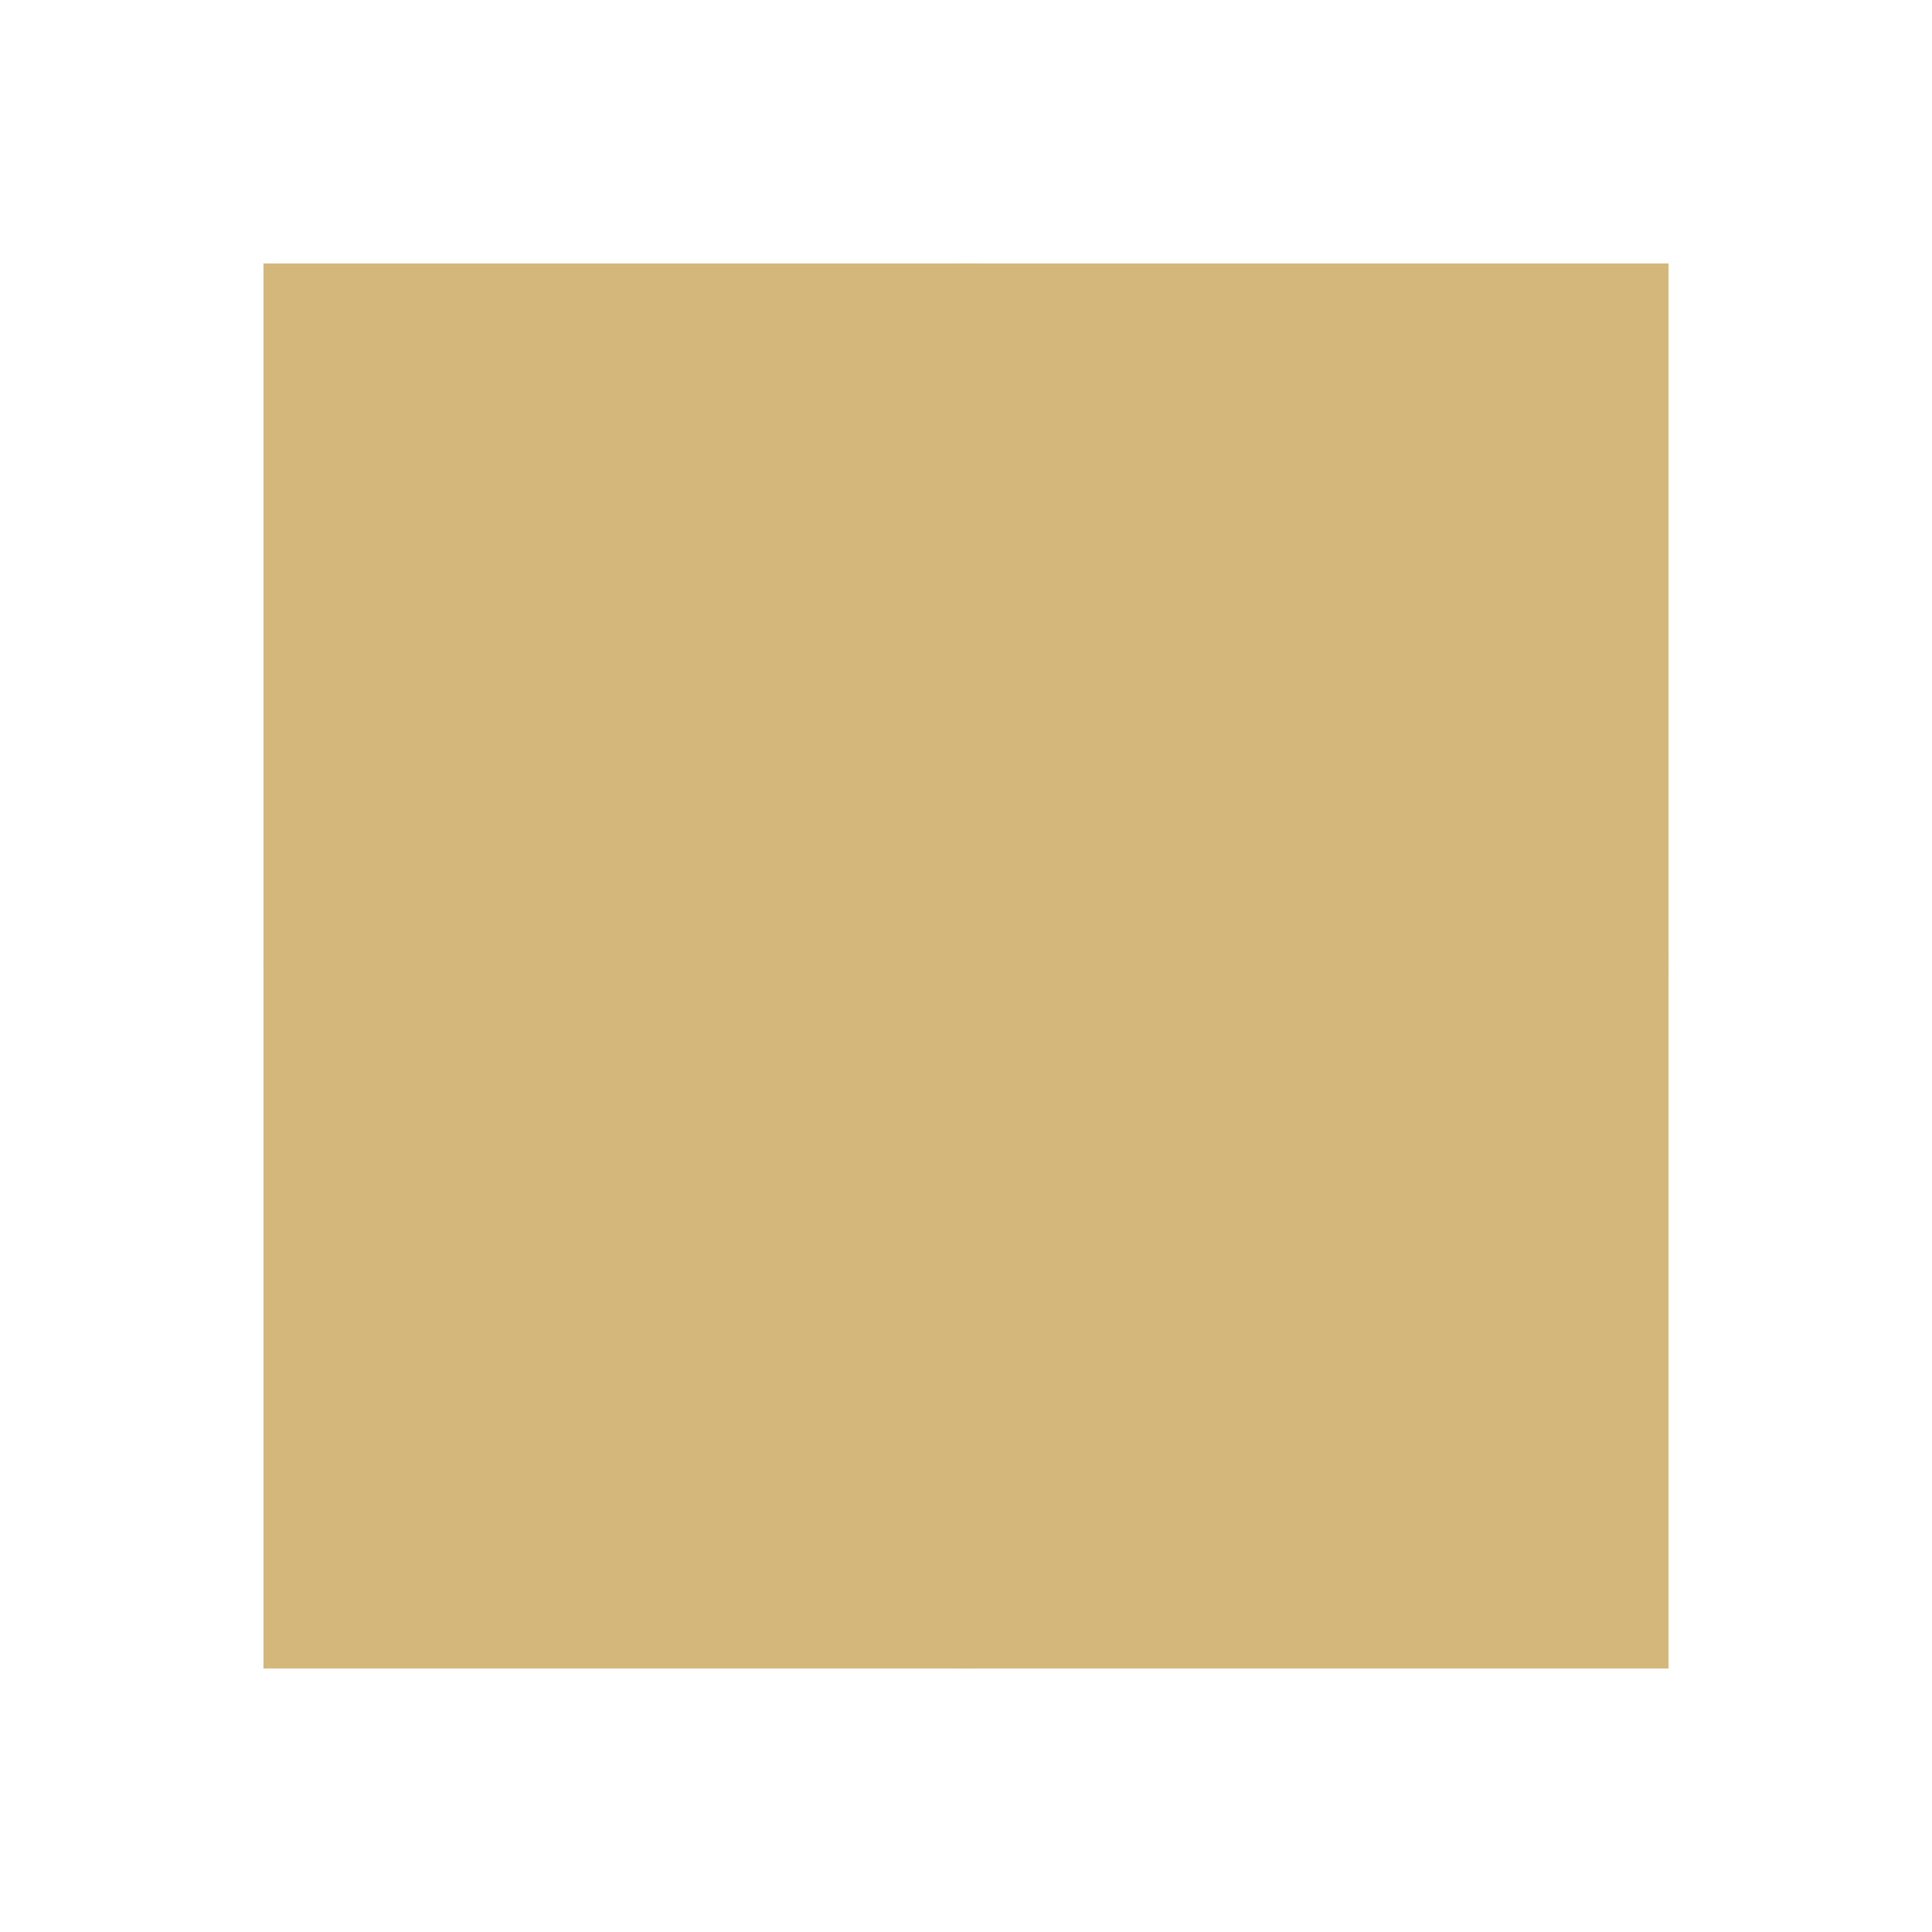
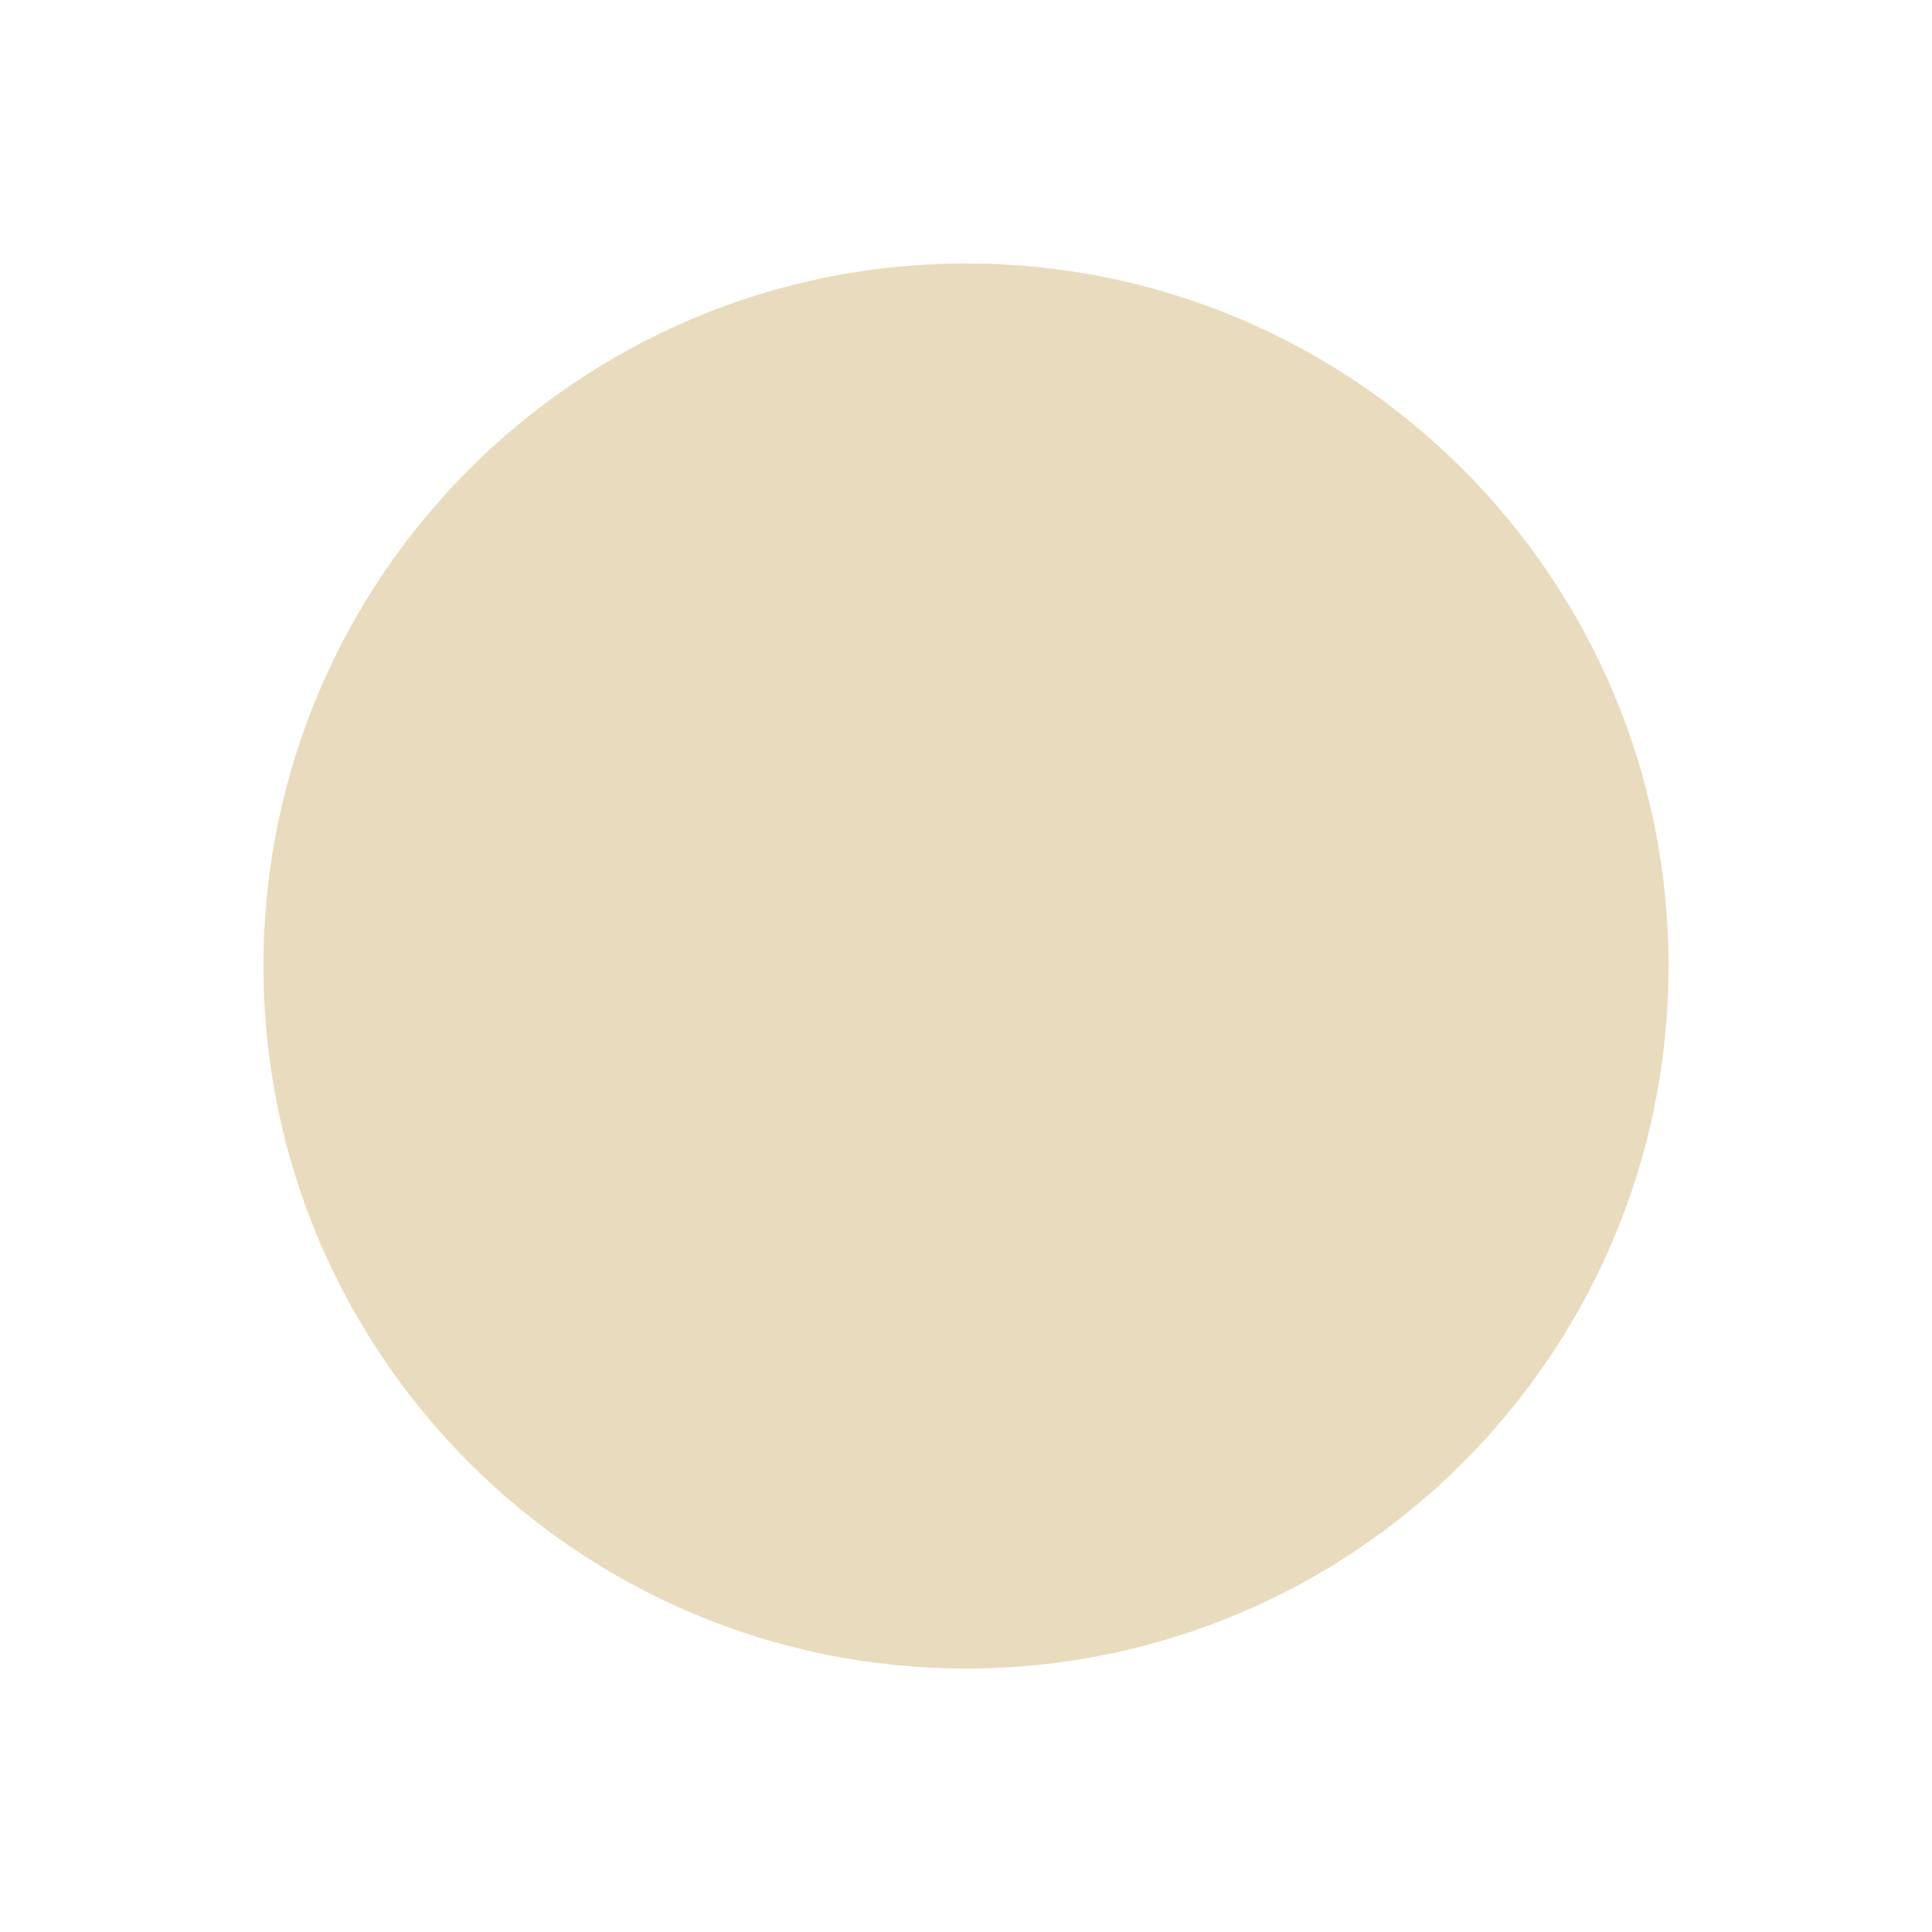
<svg xmlns="http://www.w3.org/2000/svg" xmlns:xlink="http://www.w3.org/1999/xlink" id="svg4306" width="22" height="22" version="1.1" style="enable-background:new">
  <defs id="defs22" />
  <use x="0" y="0" xlink:href="#g1000" id="use1002" transform="translate(28.47603)" width="100%" height="100%" />
-   <g style="display:inline;fill:#d4b87b;fill-opacity:1" id="hover-center" transform="matrix(0.7272727,0,0,0.7272727,-46.76603,94.73192)">
+   <g style="display:inline" id="hover-center" transform="matrix(0.7272727,0,0,0.7272727,-46.76603,94.73192)">
    <ellipse ry="11" rx="11" id="ellipse4862-3" style="display:inline;opacity:0.5;fill:#d4b87b;fill-opacity:1;stroke:none;stroke-width:0;stroke-linecap:butt;stroke-linejoin:miter;stroke-miterlimit:4;stroke-dasharray:none;stroke-dashoffset:0;stroke-opacity:1" cx="79.428" cy="-54.631" />
-     <g clip-path="none" style="fill:#d4b87b;fill-opacity:1" transform="matrix(1.375,0,0,1.375,68.11301,-65.7849)" id="g4886-6">
-       <g id="g4866-7" style="display:inline;fill:#d4b87b;fill-opacity:1" transform="translate(-81.0002,-967)" />
-       <g style="fill:#d4b87b;fill-opacity:1" id="g4868-5" transform="translate(-81.0002,-967)" />
-       <g style="fill:#d4b87b;fill-opacity:1" id="g4870-3" transform="translate(-81.0002,-967)" />
-       <g style="fill:#d4b87b;fill-opacity:1" id="g4872-5" transform="translate(-81.0002,-967)" />
-       <g style="fill:#d4b87b;fill-opacity:1" id="g4874-6" transform="translate(-81.0002,-967)" />
-       <g id="g4876-2" style="display:inline;fill:#d4b87b;fill-opacity:1" transform="translate(-81.0002,-967)" />
-       <g id="g4878-9" style="display:inline;fill:#d4b87b;fill-opacity:1" transform="translate(-81.0002,-967)" />
-       <g id="g4880-1" style="display:inline;fill:#d4b87b;fill-opacity:1" transform="translate(-81.0002,-967)" />
-       <g id="g4884-2" style="display:inline;fill:#d4b87b;fill-opacity:1" transform="translate(-81.0002,-967)">
-         <path id="path4882-7" style="opacity:0.65;fill:#d4b87b;fill-opacity:1;fill-rule:evenodd;stroke:none" d="m 85.029,975.112 h 3.382 c 0.45,0 0.816,0.368 0.819,0.819 v 3.382 z" />
-         <path d="M 93.43,975.112 H 90.048 c -0.45,0 -0.816,-0.368 -0.819,-0.819 v -3.382 z" style="opacity:0.65;fill:#d4b87b;fill-opacity:1;fill-rule:evenodd;stroke:none" id="path5284-0" />
+     <g clip-path="none" style="fill:#c0e3ff;fill-opacity:1" transform="matrix(1.375,0,0,1.375,68.11301,-65.7849)" id="g4886-6">
+       <g id="g4866-7" style="display:inline;fill:#c0e3ff;fill-opacity:1" transform="translate(-81.0002,-967)" />
+       <g style="fill:#c0e3ff;fill-opacity:1" id="g4868-5" transform="translate(-81.0002,-967)" />
+       <g style="fill:#c0e3ff;fill-opacity:1" id="g4870-3" transform="translate(-81.0002,-967)" />
+       <g style="fill:#c0e3ff;fill-opacity:1" id="g4872-5" transform="translate(-81.0002,-967)" />
+       <g style="fill:#c0e3ff;fill-opacity:1" id="g4874-6" transform="translate(-81.0002,-967)" />
+       <g id="g4876-2" style="display:inline;fill:#c0e3ff;fill-opacity:1" transform="translate(-81.0002,-967)" />
+       <g id="g4878-9" style="display:inline;fill:#c0e3ff;fill-opacity:1" transform="translate(-81.0002,-967)" />
+       <g id="g4880-1" style="display:inline;fill:#c0e3ff;fill-opacity:1" transform="translate(-81.0002,-967)" />
+       <g id="g4884-2" style="display:inline;fill:#c0e3ff;fill-opacity:1" transform="translate(-81.0002,-967)">
+         <path id="path4882-7" style="opacity:0.65;fill:#000000;fill-opacity:1;fill-rule:evenodd;stroke:none" d="m 85.029,975.112 h 3.382 c 0.45,0 0.816,0.368 0.819,0.819 v 3.382 z" />
+         <path d="M 93.43,975.112 H 90.048 c -0.45,0 -0.816,-0.368 -0.819,-0.819 v -3.382 z" style="opacity:0.65;fill:#000000;fill-opacity:1;fill-rule:evenodd;stroke:none" id="path5284-0" />
      </g>
    </g>
-     <rect y="-65.631" x="68.428" height="22" width="22" id="rect4890-9" style="display:inline;opacity:1;fill:#d4b87b;fill-opacity:1;stroke:none;stroke-width:1.375;stroke-linecap:butt;stroke-linejoin:miter;stroke-miterlimit:4;stroke-dasharray:none;stroke-dashoffset:0;stroke-opacity:0" />
+     <rect y="-65.631" x="68.428" height="22" width="22" id="rect4890-9" style="display:inline;opacity:1;fill:none;fill-opacity:1;stroke:none;stroke-width:1.375;stroke-linecap:butt;stroke-linejoin:miter;stroke-miterlimit:4;stroke-dasharray:none;stroke-dashoffset:0;stroke-opacity:0" />
  </g>
-   <g style="display:inline;fill:#000000;fill-opacity:1" id="pressed-center" transform="matrix(0.7272727,0,0,0.7272727,-46.76603,118.7319)">
-     <ellipse cy="-54.631" cx="79.428" style="display:inline;opacity:0.5;fill:#000000;fill-opacity:1;stroke:none;stroke-width:0;stroke-linecap:butt;stroke-linejoin:miter;stroke-miterlimit:4;stroke-dasharray:none;stroke-dashoffset:0;stroke-opacity:1" id="ellipse5303-3" rx="11" ry="11" />
-     <g id="g5329-6" transform="matrix(1.375,0,0,1.375,68.11301,-65.7849)" style="fill:#000000;fill-opacity:1" clip-path="none">
-       <g transform="translate(-81.0002,-967)" style="display:inline;fill:#000000;fill-opacity:1" id="g5307-0" />
-       <g transform="translate(-81.0002,-967)" id="g5309-6" style="fill:#000000;fill-opacity:1" />
-       <g transform="translate(-81.0002,-967)" id="g5311-2" style="fill:#000000;fill-opacity:1" />
-       <g transform="translate(-81.0002,-967)" id="g5313-6" style="fill:#000000;fill-opacity:1" />
-       <g transform="translate(-81.0002,-967)" id="g5315-1" style="fill:#000000;fill-opacity:1" />
-       <g transform="translate(-81.0002,-967)" style="display:inline;fill:#000000;fill-opacity:1" id="g5317-8" />
-       <g transform="translate(-81.0002,-967)" style="display:inline;fill:#000000;fill-opacity:1" id="g5319-7" />
-       <g transform="translate(-81.0002,-967)" style="display:inline;fill:#000000;fill-opacity:1" id="g5321-9" />
-       <g transform="translate(-81.0002,-967)" style="display:inline;fill:#000000;fill-opacity:1" id="g5327-2">
-         <path d="m 85.029,975.112 h 3.382 c 0.45,0 0.816,0.368 0.819,0.819 v 3.382 z" style="opacity:0.75;fill:#000000;fill-opacity:1;fill-rule:evenodd;stroke:none" id="path5323-0" />
-         <path id="path5325-2" style="opacity:0.75;fill:#000000;fill-opacity:1;fill-rule:evenodd;stroke:none" d="M 93.43,975.112 H 90.048 c -0.45,0 -0.816,-0.368 -0.819,-0.819 v -3.382 z" />
+   <g style="display:inline" id="pressed-center" transform="matrix(0.7272727,0,0,0.7272727,-46.76603,118.7319)">
+     <ellipse cy="-54.631" cx="79.428" style="display:inline;opacity:0.5;fill:#d4b87b;fill-opacity:1;stroke:none;stroke-width:0;stroke-linecap:butt;stroke-linejoin:miter;stroke-miterlimit:4;stroke-dasharray:none;stroke-dashoffset:0;stroke-opacity:1" id="ellipse5303-3" rx="11" ry="11" />
+     <g id="g5329-6" transform="matrix(1.375,0,0,1.375,68.11301,-65.7849)" style="fill:#c0e3ff;fill-opacity:1" clip-path="none">
+       <g transform="translate(-81.0002,-967)" style="display:inline;fill:#c0e3ff;fill-opacity:1" id="g5307-0" />
+       <g transform="translate(-81.0002,-967)" id="g5309-6" style="fill:#c0e3ff;fill-opacity:1" />
+       <g transform="translate(-81.0002,-967)" id="g5311-2" style="fill:#c0e3ff;fill-opacity:1" />
+       <g transform="translate(-81.0002,-967)" id="g5313-6" style="fill:#c0e3ff;fill-opacity:1" />
+       <g transform="translate(-81.0002,-967)" id="g5315-1" style="fill:#c0e3ff;fill-opacity:1" />
+       <g transform="translate(-81.0002,-967)" style="display:inline;fill:#c0e3ff;fill-opacity:1" id="g5317-8" />
+       <g transform="translate(-81.0002,-967)" style="display:inline;fill:#c0e3ff;fill-opacity:1" id="g5319-7" />
+       <g transform="translate(-81.0002,-967)" style="display:inline;fill:#c0e3ff;fill-opacity:1" id="g5321-9" />
+       <g transform="translate(-81.0002,-967)" style="display:inline;fill:#c0e3ff;fill-opacity:1" id="g5327-2">
+         <path d="m 85.029,975.112 h 3.382 c 0.45,0 0.816,0.368 0.819,0.819 v 3.382 z" style="opacity:0.75;fill:#000000;fill-opacity:0.933;fill-rule:evenodd;stroke:none" id="path5323-0" />
+         <path id="path5325-2" style="opacity:0.75;fill:#000000;fill-opacity:0.933;fill-rule:evenodd;stroke:none" d="M 93.43,975.112 H 90.048 c -0.45,0 -0.816,-0.368 -0.819,-0.819 v -3.382 z" />
      </g>
    </g>
-     <rect style="display:inline;opacity:1;fill:#000000;fill-opacity:1;stroke:none;stroke-width:1.375;stroke-linecap:butt;stroke-linejoin:miter;stroke-miterlimit:4;stroke-dasharray:none;stroke-dashoffset:0;stroke-opacity:0" id="rect5331-3" width="22" height="22" x="68.428" y="-65.631" />
+     <rect style="display:inline;opacity:1;fill:none;fill-opacity:1;stroke:none;stroke-width:1.375;stroke-linecap:butt;stroke-linejoin:miter;stroke-miterlimit:4;stroke-dasharray:none;stroke-dashoffset:0;stroke-opacity:0" id="rect5331-3" width="22" height="22" x="68.428" y="-65.631" />
  </g>
-   <g transform="translate(-510,188.6378)" id="active-center" style="display:inline;fill:#d4b87b;fill-opacity:1">
-     <g transform="translate(-781,-432.6378)" style="display:inline;opacity:1;fill:#d4b87b;fill-opacity:1" id="g5423">
+   <g transform="translate(-510,188.6378)" id="active-center" style="display:inline">
+     <g transform="translate(-781,-432.6378)" style="display:inline;opacity:1" id="g5423">
      <ellipse ry="8" rx="8" id="ellipse5399" style="display:inline;opacity:0.5;fill:#d4b87b;fill-opacity:1;stroke:none;stroke-width:0;stroke-linecap:butt;stroke-linejoin:miter;stroke-miterlimit:4;stroke-dasharray:none;stroke-dashoffset:0;stroke-opacity:1" cx="1302" cy="255" />
-       <g style="fill:#d4b87b;fill-opacity:1" transform="translate(1294,247)" id="g5421">
-         <g id="g5403" style="display:inline;fill:#d4b87b;fill-opacity:1" transform="translate(-81.0002,-967)" />
-         <g style="fill:#d4b87b;fill-opacity:1" id="g5405" transform="translate(-81.0002,-967)" />
-         <g style="fill:#d4b87b;fill-opacity:1" id="g5407" transform="translate(-81.0002,-967)" />
-         <g style="fill:#d4b87b;fill-opacity:1" id="g5409" transform="translate(-81.0002,-967)" />
-         <g style="fill:#d4b87b;fill-opacity:1" id="g5411" transform="translate(-81.0002,-967)" />
-         <g id="g5413" style="display:inline;fill:#d4b87b;fill-opacity:1" transform="translate(-81.0002,-967)" />
-         <g id="g5415" style="display:inline;fill:#d4b87b;fill-opacity:1" transform="translate(-81.0002,-967)" />
-         <g id="g5417" style="display:inline;fill:#d4b87b;fill-opacity:1" transform="translate(-81.0002,-967)" />
-         <g id="g5419" style="display:inline;fill:#d4b87b;fill-opacity:1" transform="translate(-81.0002,-967)" />
+       <g style="fill:#c0e3ff;fill-opacity:1" transform="translate(1294,247)" id="g5421">
+         <g id="g5403" style="display:inline;fill:#c0e3ff;fill-opacity:1" transform="translate(-81.0002,-967)" />
+         <g style="fill:#c0e3ff;fill-opacity:1" id="g5405" transform="translate(-81.0002,-967)" />
+         <g style="fill:#c0e3ff;fill-opacity:1" id="g5407" transform="translate(-81.0002,-967)" />
+         <g style="fill:#c0e3ff;fill-opacity:1" id="g5409" transform="translate(-81.0002,-967)" />
+         <g style="fill:#c0e3ff;fill-opacity:1" id="g5411" transform="translate(-81.0002,-967)" />
+         <g id="g5413" style="display:inline;fill:#c0e3ff;fill-opacity:1" transform="translate(-81.0002,-967)" />
+         <g id="g5415" style="display:inline;fill:#c0e3ff;fill-opacity:1" transform="translate(-81.0002,-967)" />
+         <g id="g5417" style="display:inline;fill:#c0e3ff;fill-opacity:1" transform="translate(-81.0002,-967)" />
+         <g id="g5419" style="display:inline;fill:#c0e3ff;fill-opacity:1" transform="translate(-81.0002,-967)" />
      </g>
    </g>
-     <rect style="display:inline;opacity:1;fill:#d4b87b;fill-opacity:1;stroke:none;stroke-width:1;stroke-linecap:butt;stroke-linejoin:miter;stroke-miterlimit:4;stroke-dasharray:none;stroke-dashoffset:0;stroke-opacity:0" id="rect5425" width="16" height="16" x="513" y="-185.638" />
+     <rect style="display:inline;opacity:1;fill:none;fill-opacity:1;stroke:none;stroke-width:1;stroke-linecap:butt;stroke-linejoin:miter;stroke-miterlimit:4;stroke-dasharray:none;stroke-dashoffset:0;stroke-opacity:0" id="rect5425" width="16" height="16" x="513" y="-185.638" />
  </g>
-   <g style="display:inline;fill:#000000;fill-opacity:1" id="inactive-center" transform="translate(-510,209.6378)">
-     <g id="g5453" style="display:inline;opacity:1;fill:#000000;fill-opacity:1" transform="translate(-781,-432.6378)">
-       <circle cy="255" cx="1302" style="display:inline;opacity:0.5;fill:#000000;fill-opacity:1;stroke:none;stroke-width:0;stroke-linecap:butt;stroke-linejoin:miter;stroke-miterlimit:4;stroke-dasharray:none;stroke-dashoffset:0;stroke-opacity:1" id="ellipse5429" r="8" />
-       <g id="g5451" transform="translate(1294,247)" style="fill:#000000;fill-opacity:1">
-         <g transform="translate(-81.0002,-967)" style="display:inline;fill:#000000;fill-opacity:1" id="g5433" />
-         <g transform="translate(-81.0002,-967)" id="g5435" style="fill:#000000;fill-opacity:1" />
-         <g transform="translate(-81.0002,-967)" id="g5437" style="fill:#000000;fill-opacity:1" />
-         <g transform="translate(-81.0002,-967)" id="g5439" style="fill:#000000;fill-opacity:1" />
-         <g transform="translate(-81.0002,-967)" id="g5441" style="fill:#000000;fill-opacity:1" />
-         <g transform="translate(-81.0002,-967)" style="display:inline;fill:#000000;fill-opacity:1" id="g5443" />
-         <g transform="translate(-81.0002,-967)" style="display:inline;fill:#000000;fill-opacity:1" id="g5445" />
-         <g transform="translate(-81.0002,-967)" style="display:inline;fill:#000000;fill-opacity:1" id="g5447" />
-         <g transform="translate(-81.0002,-967)" style="display:inline;fill:#000000;fill-opacity:1" id="g5449" />
+   <g style="display:inline" id="inactive-center" transform="translate(-510,209.6378)">
+     <g id="g5453" style="display:inline;opacity:1" transform="translate(-781,-432.6378)">
+       <circle cy="255" cx="1302" style="display:inline;opacity:0.5;fill:#888888;fill-opacity:1;stroke:none;stroke-width:0;stroke-linecap:butt;stroke-linejoin:miter;stroke-miterlimit:4;stroke-dasharray:none;stroke-dashoffset:0;stroke-opacity:1" id="ellipse5429" r="8" />
+       <g id="g5451" transform="translate(1294,247)" style="fill:#c0e3ff;fill-opacity:1">
+         <g transform="translate(-81.0002,-967)" style="display:inline;fill:#c0e3ff;fill-opacity:1" id="g5433" />
+         <g transform="translate(-81.0002,-967)" id="g5435" style="fill:#c0e3ff;fill-opacity:1" />
+         <g transform="translate(-81.0002,-967)" id="g5437" style="fill:#c0e3ff;fill-opacity:1" />
+         <g transform="translate(-81.0002,-967)" id="g5439" style="fill:#c0e3ff;fill-opacity:1" />
+         <g transform="translate(-81.0002,-967)" id="g5441" style="fill:#c0e3ff;fill-opacity:1" />
+         <g transform="translate(-81.0002,-967)" style="display:inline;fill:#c0e3ff;fill-opacity:1" id="g5443" />
+         <g transform="translate(-81.0002,-967)" style="display:inline;fill:#c0e3ff;fill-opacity:1" id="g5445" />
+         <g transform="translate(-81.0002,-967)" style="display:inline;fill:#c0e3ff;fill-opacity:1" id="g5447" />
+         <g transform="translate(-81.0002,-967)" style="display:inline;fill:#c0e3ff;fill-opacity:1" id="g5449" />
      </g>
    </g>
-     <rect y="-185.638" x="513" height="16" width="16" id="rect5455" style="display:inline;opacity:1;fill:#000000;fill-opacity:1;stroke:none;stroke-width:1;stroke-linecap:butt;stroke-linejoin:miter;stroke-miterlimit:4;stroke-dasharray:none;stroke-dashoffset:0;stroke-opacity:0" />
+     <rect y="-185.638" x="513" height="16" width="16" id="rect5455" style="display:inline;opacity:1;fill:none;fill-opacity:1;stroke:none;stroke-width:1;stroke-linecap:butt;stroke-linejoin:miter;stroke-miterlimit:4;stroke-dasharray:none;stroke-dashoffset:0;stroke-opacity:0" />
  </g>
-   <use x="0" y="0" xlink:href="#inactive-center" id="deactivated-center" transform="translate(26)" width="100%" height="100%" style="opacity:0.5;fill:#000000;fill-opacity:1" />
+   <use x="0" y="0" xlink:href="#inactive-center" id="deactivated-center" transform="translate(26)" width="100%" height="100%" style="opacity:0.5" />
</svg>
